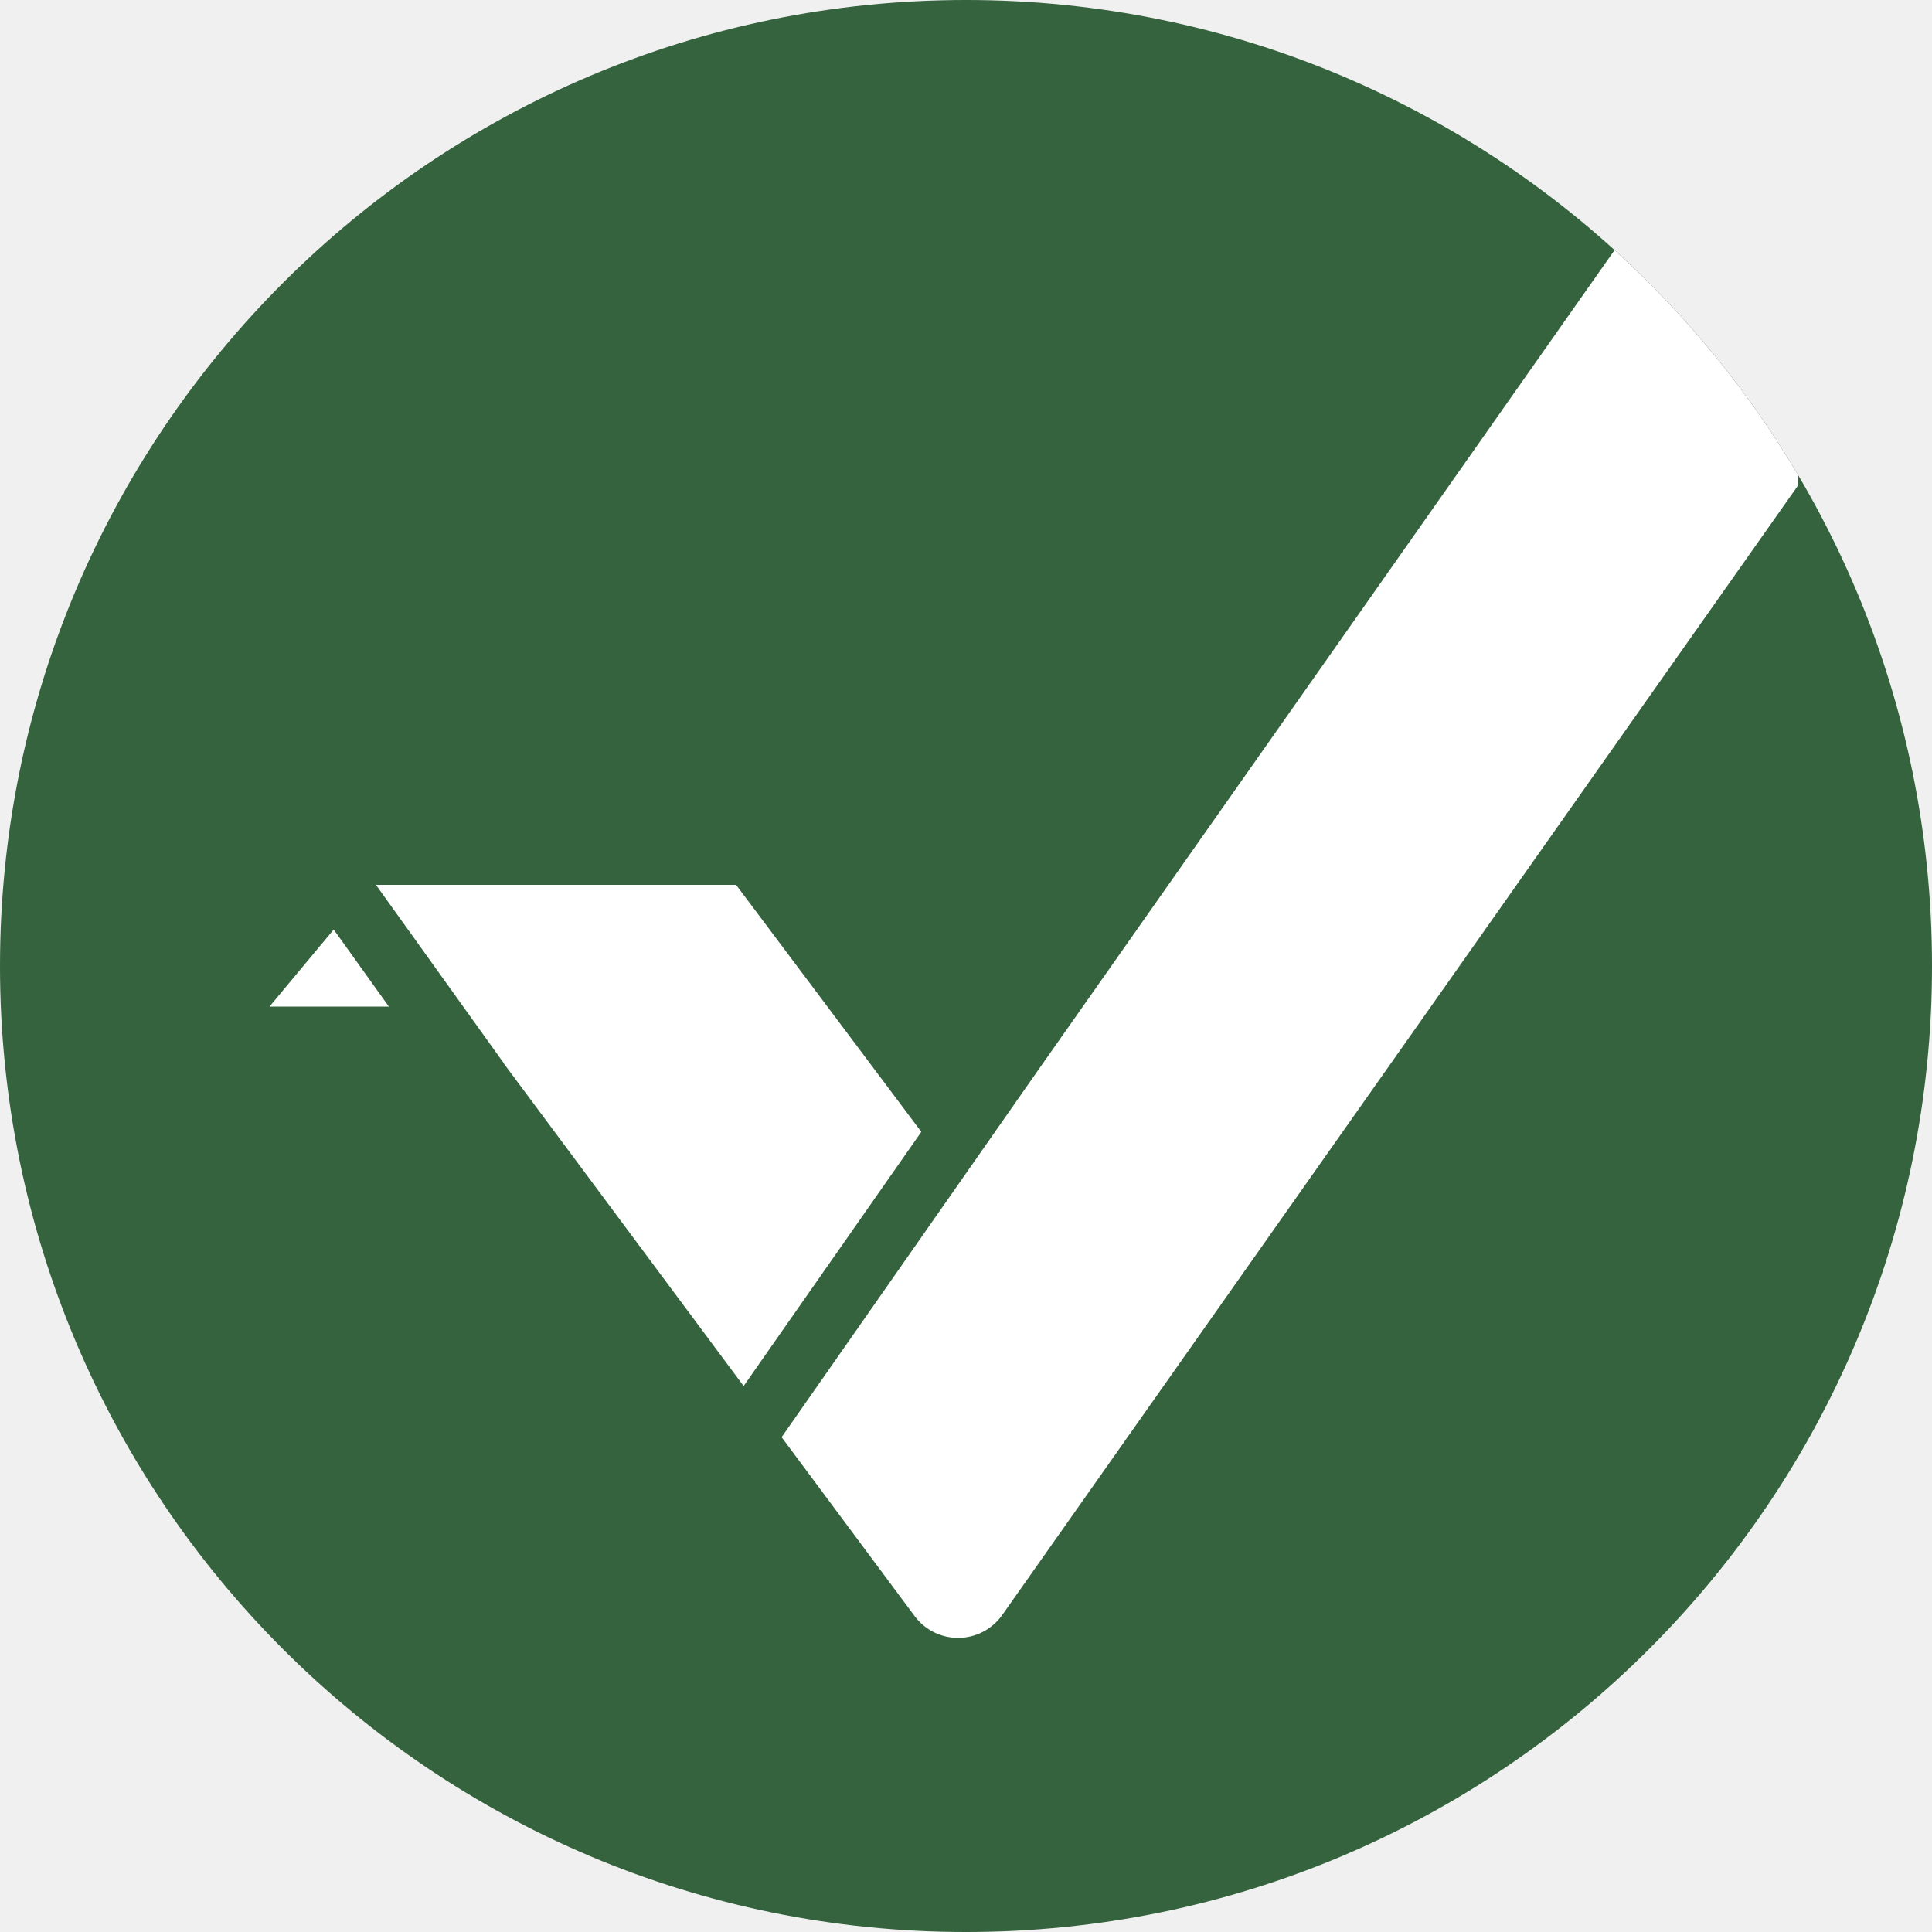
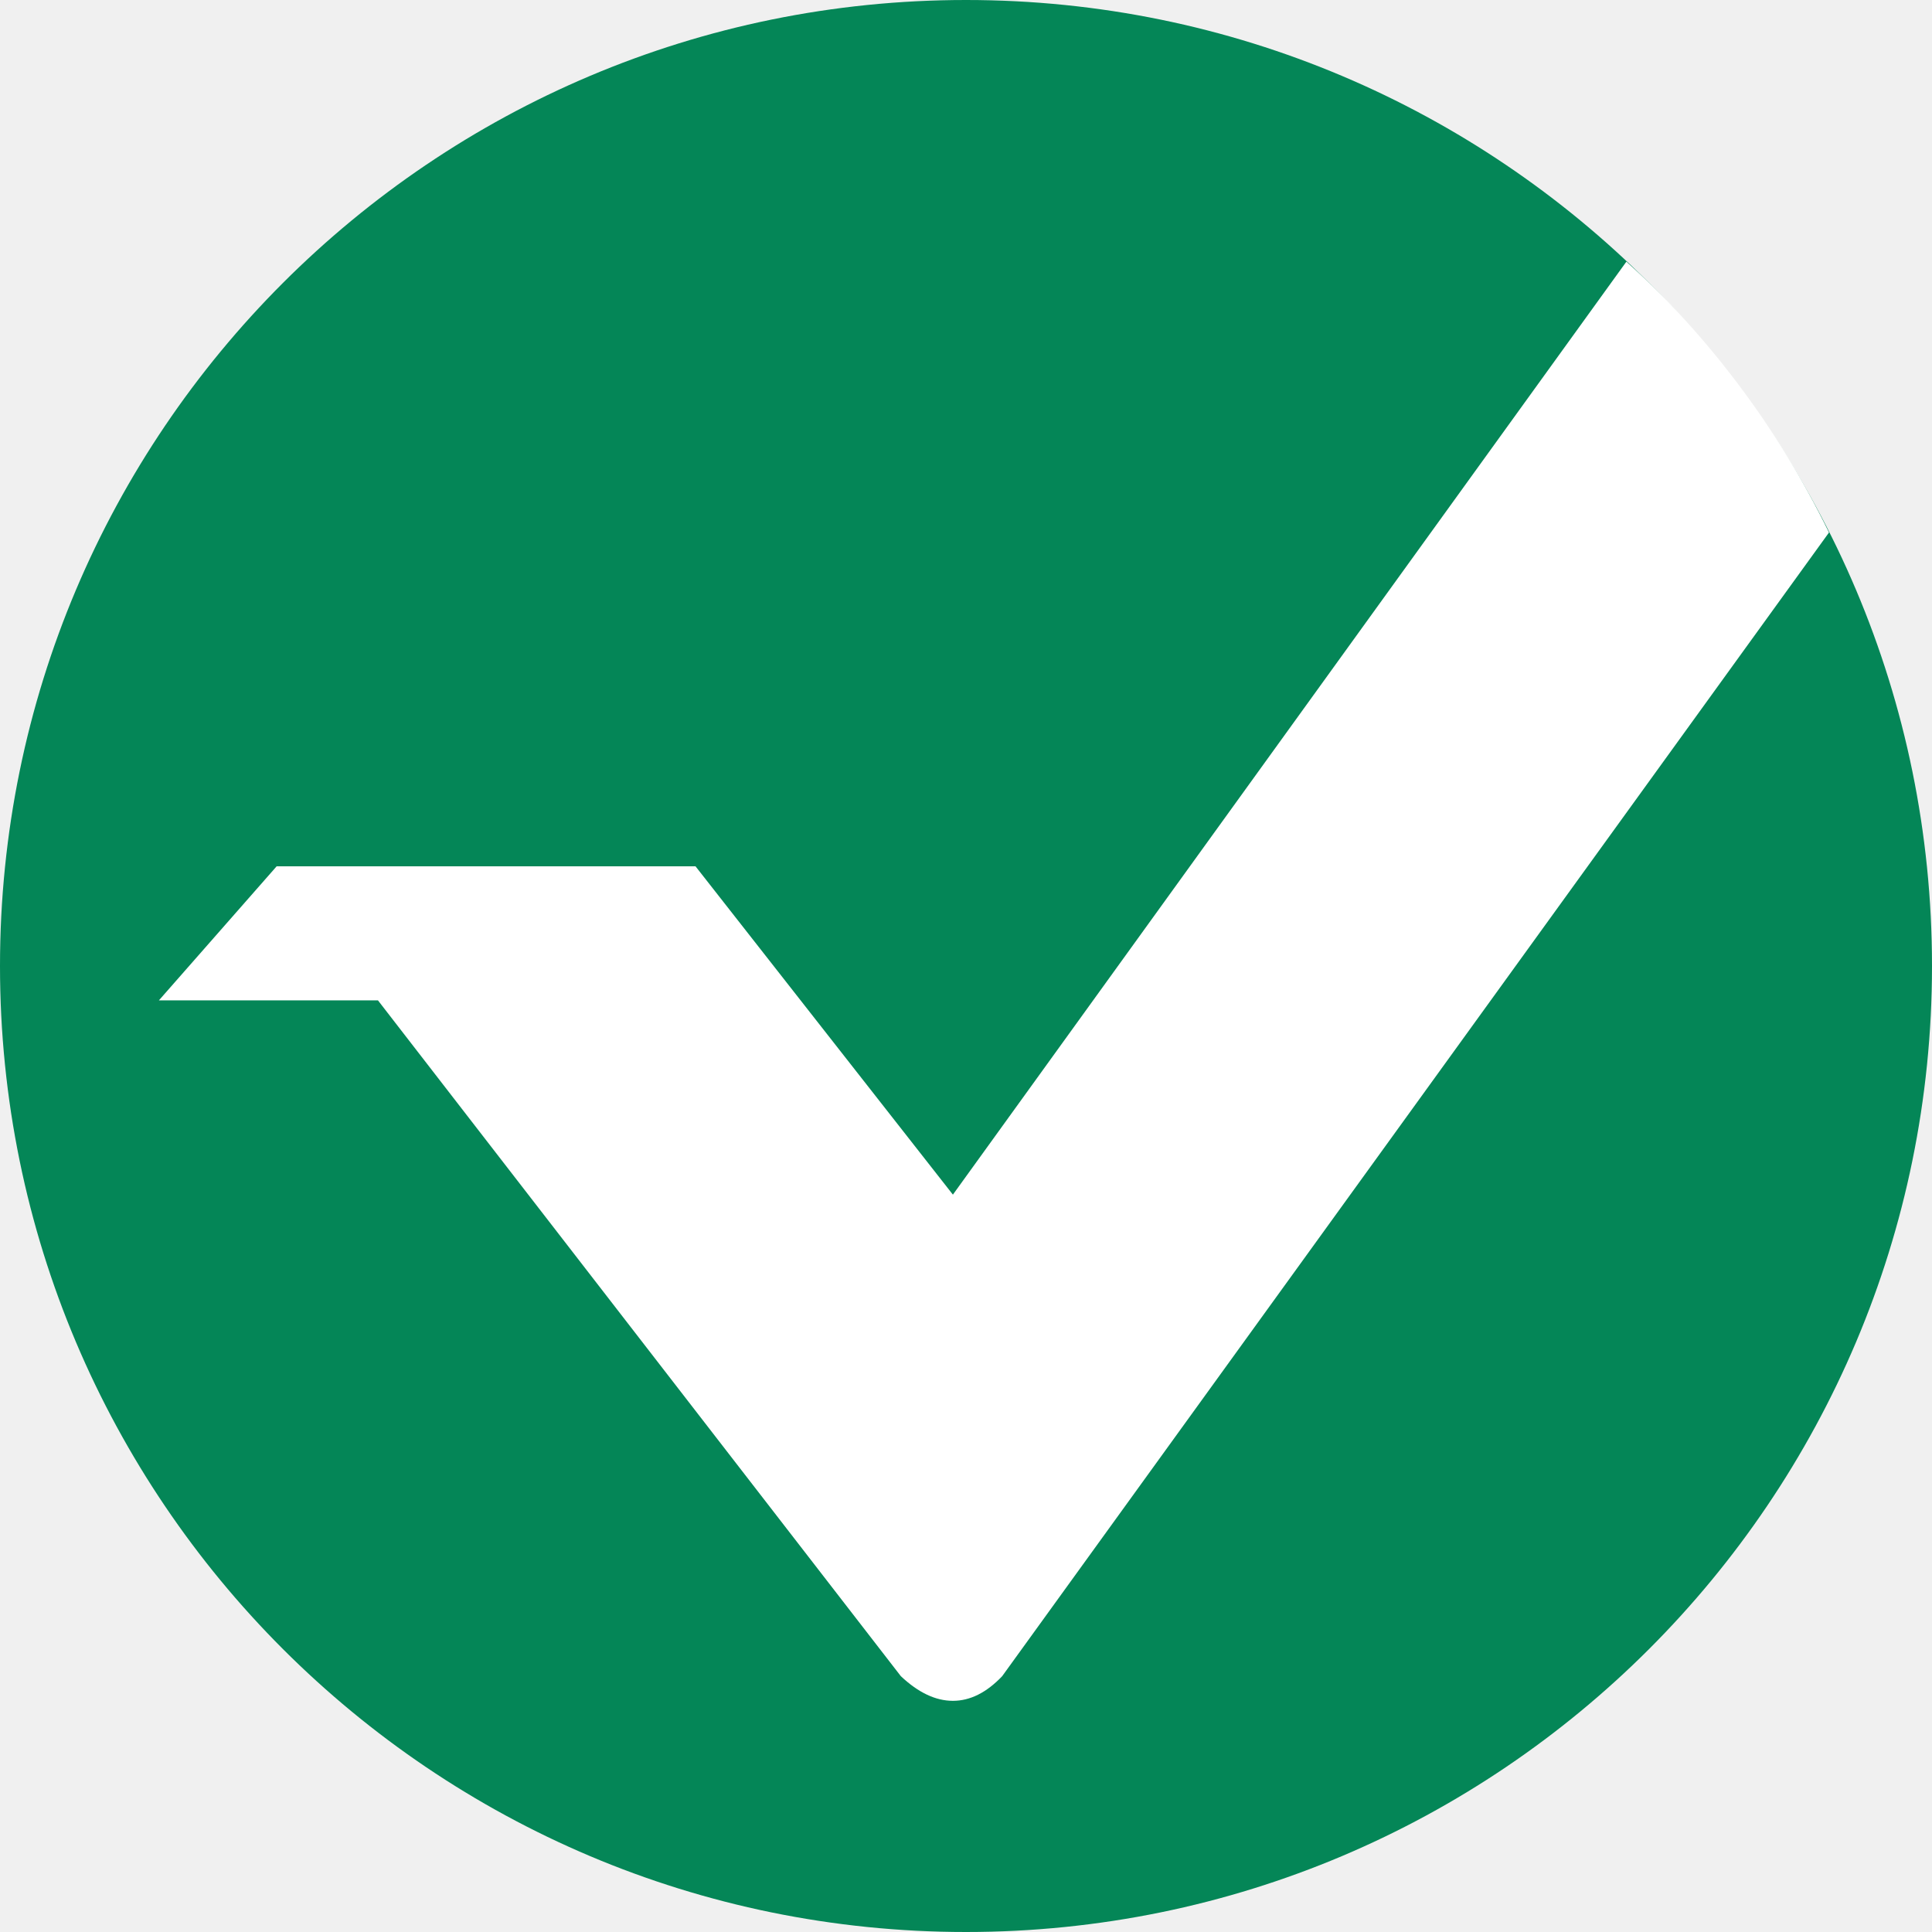
- <svg xmlns="http://www.w3.org/2000/svg" width="32" height="32">
+ <svg xmlns="http://www.w3.org/2000/svg" width="32" height="32" viewBox="0 0 32 32">
  <g fill="none" fill-rule="evenodd">
-     <circle cx="16" cy="16" r="16" fill="#35633E" />
-     <path fill="#FFF" d="M8.346 17.617l.002-.002-2.121-2.959h5.965l3.068 4.091-2.943 4.21-3.971-5.34zm-1.905-.945H4.464l1.063-1.276.914 1.276zm6.505 7.132l4.25-6.081 9.546-13.58a16.073 16.073 0 0 1 3.044 3.731l-.01.174-13.175 18.7a.896.896 0 0 1-1.452.019l-2.203-2.963z" />
+     <circle cx="16" cy="16" r="16" fill="#048657" />
+     <path fill="#FFF" fill-rule="nonzero" d="M2.632,16.569 L4.582,14.349 L11.52,14.349 L15.783,19.787 L26.938,4.334 C27.602,4.93 28.222,5.609 28.797,6.373 C29.372,7.137 29.871,7.953 30.294,8.82 L16.599,27.763 C16.34,28.035 16.068,28.171 15.783,28.171 C15.497,28.171 15.21,28.035 14.921,27.763 L6.26,16.569 L2.632,16.569 Z" />
  </g>
</svg>
